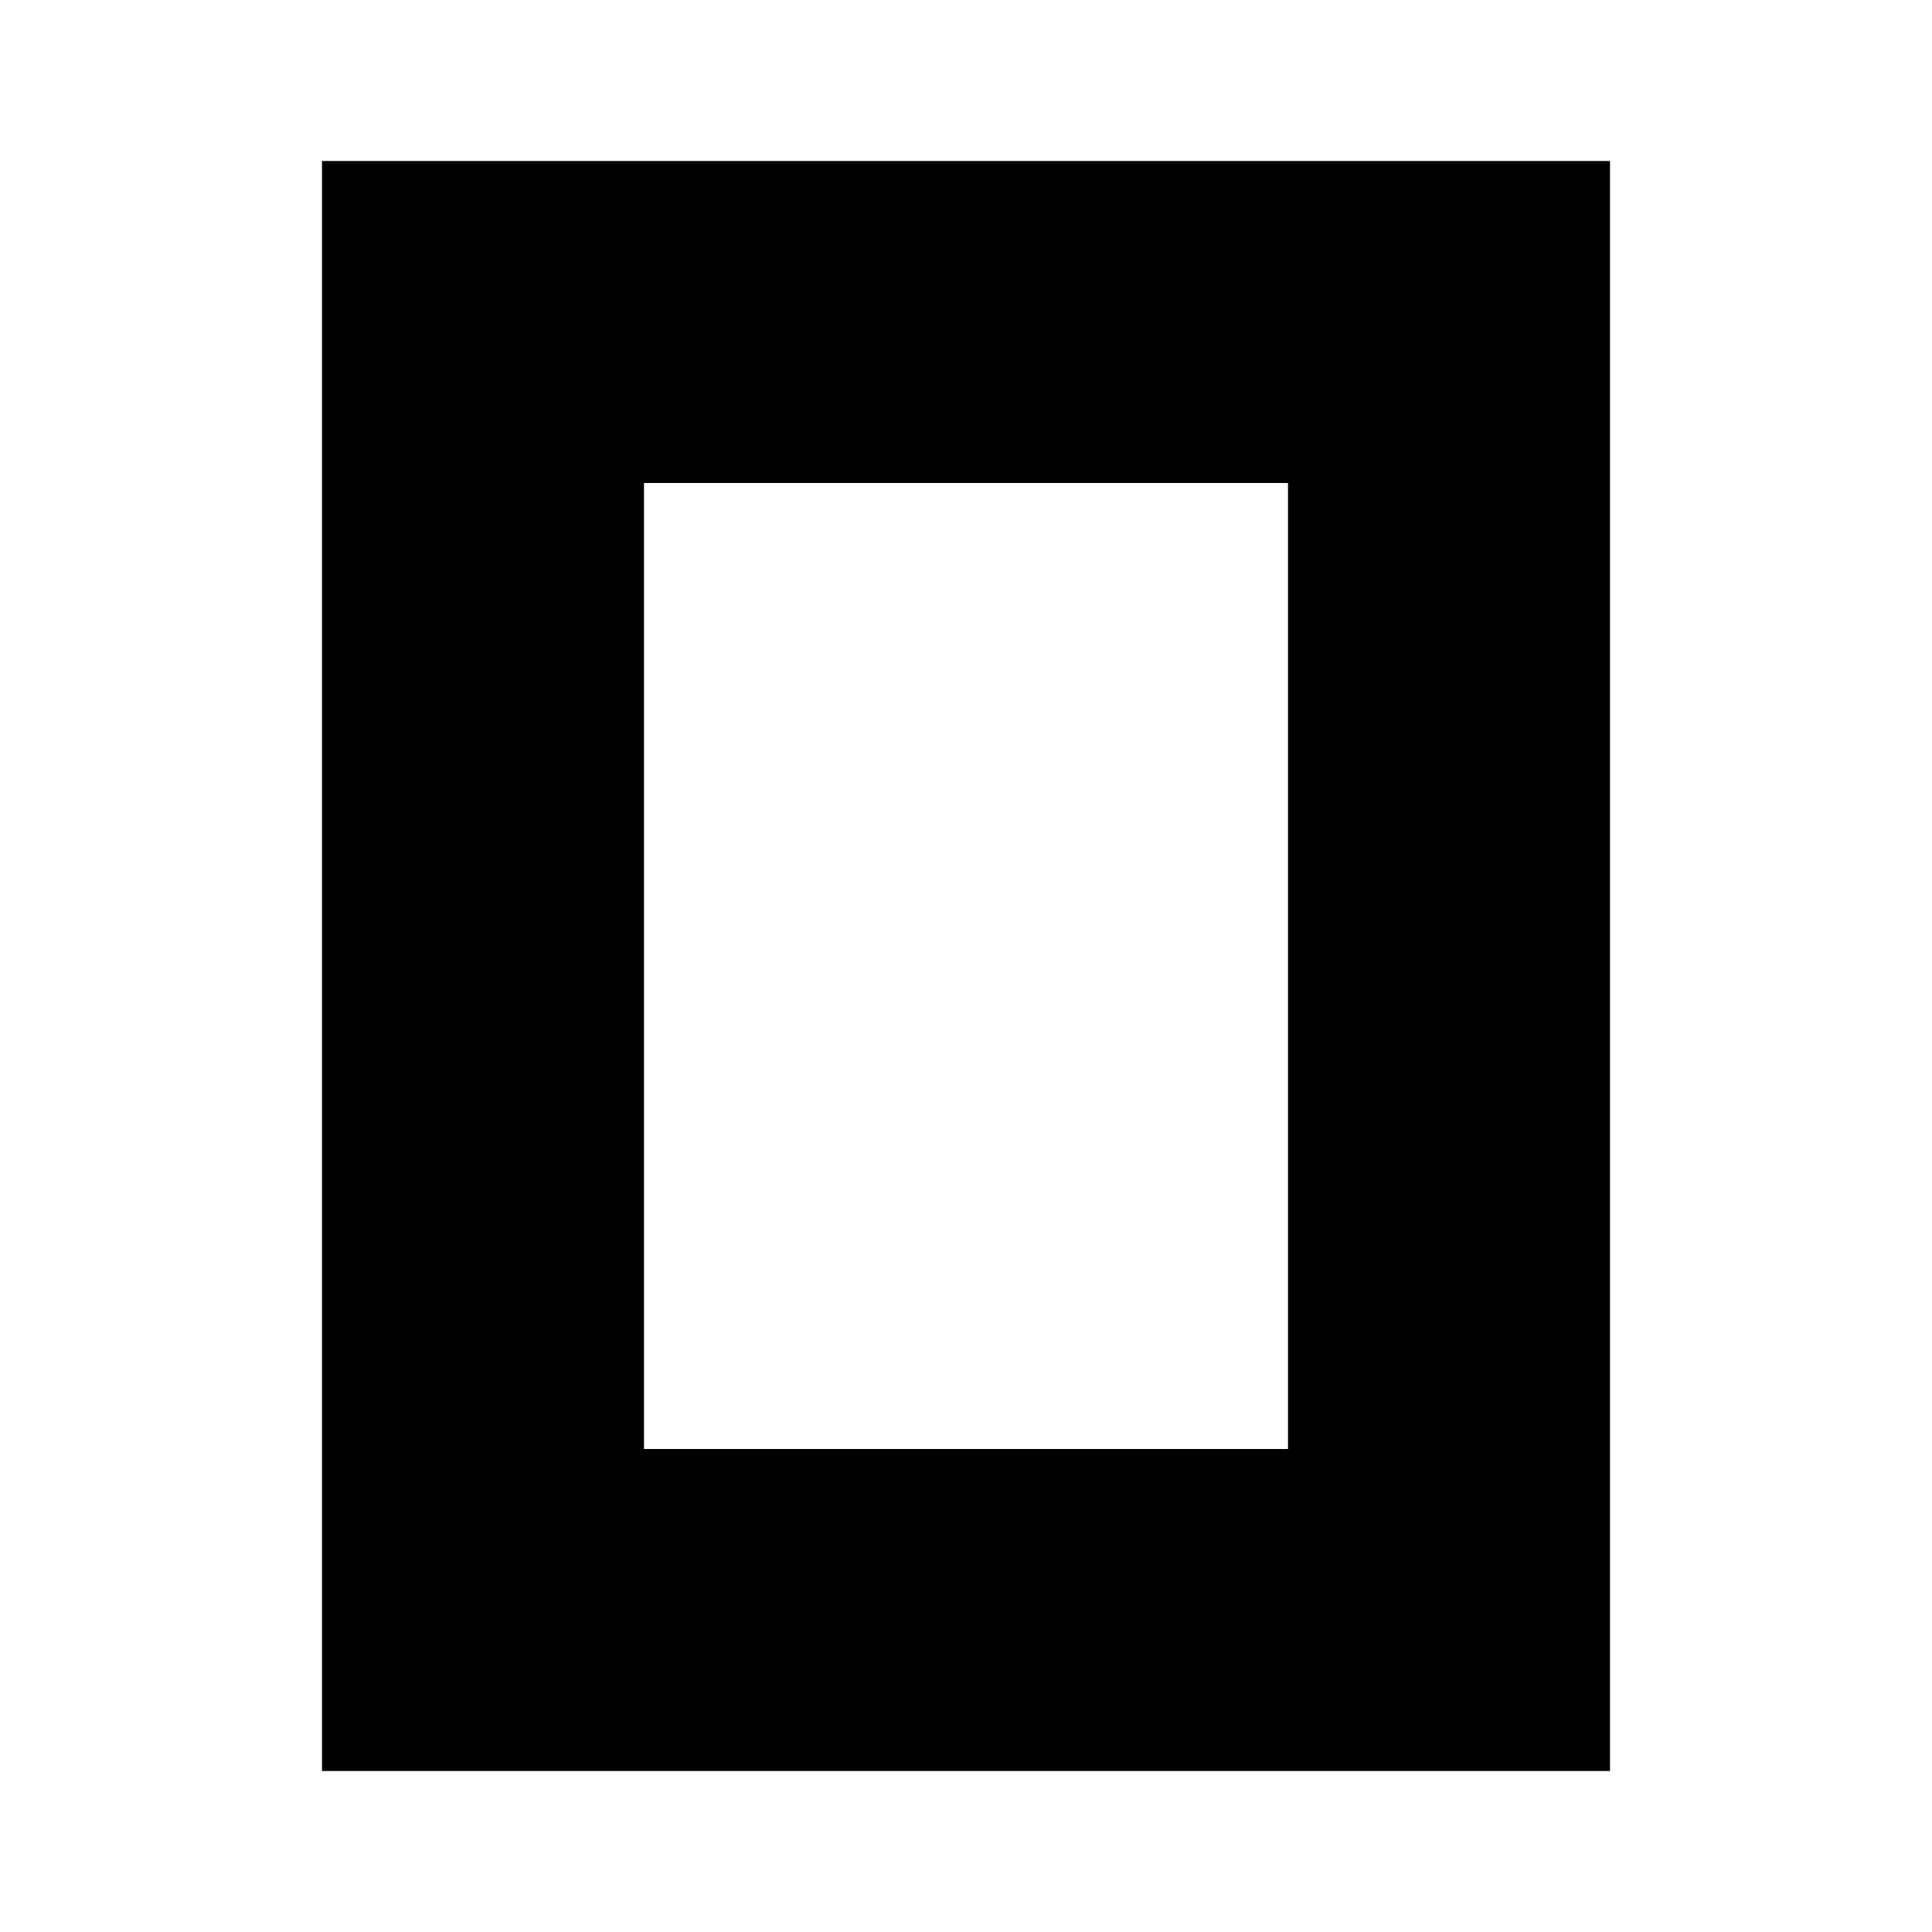
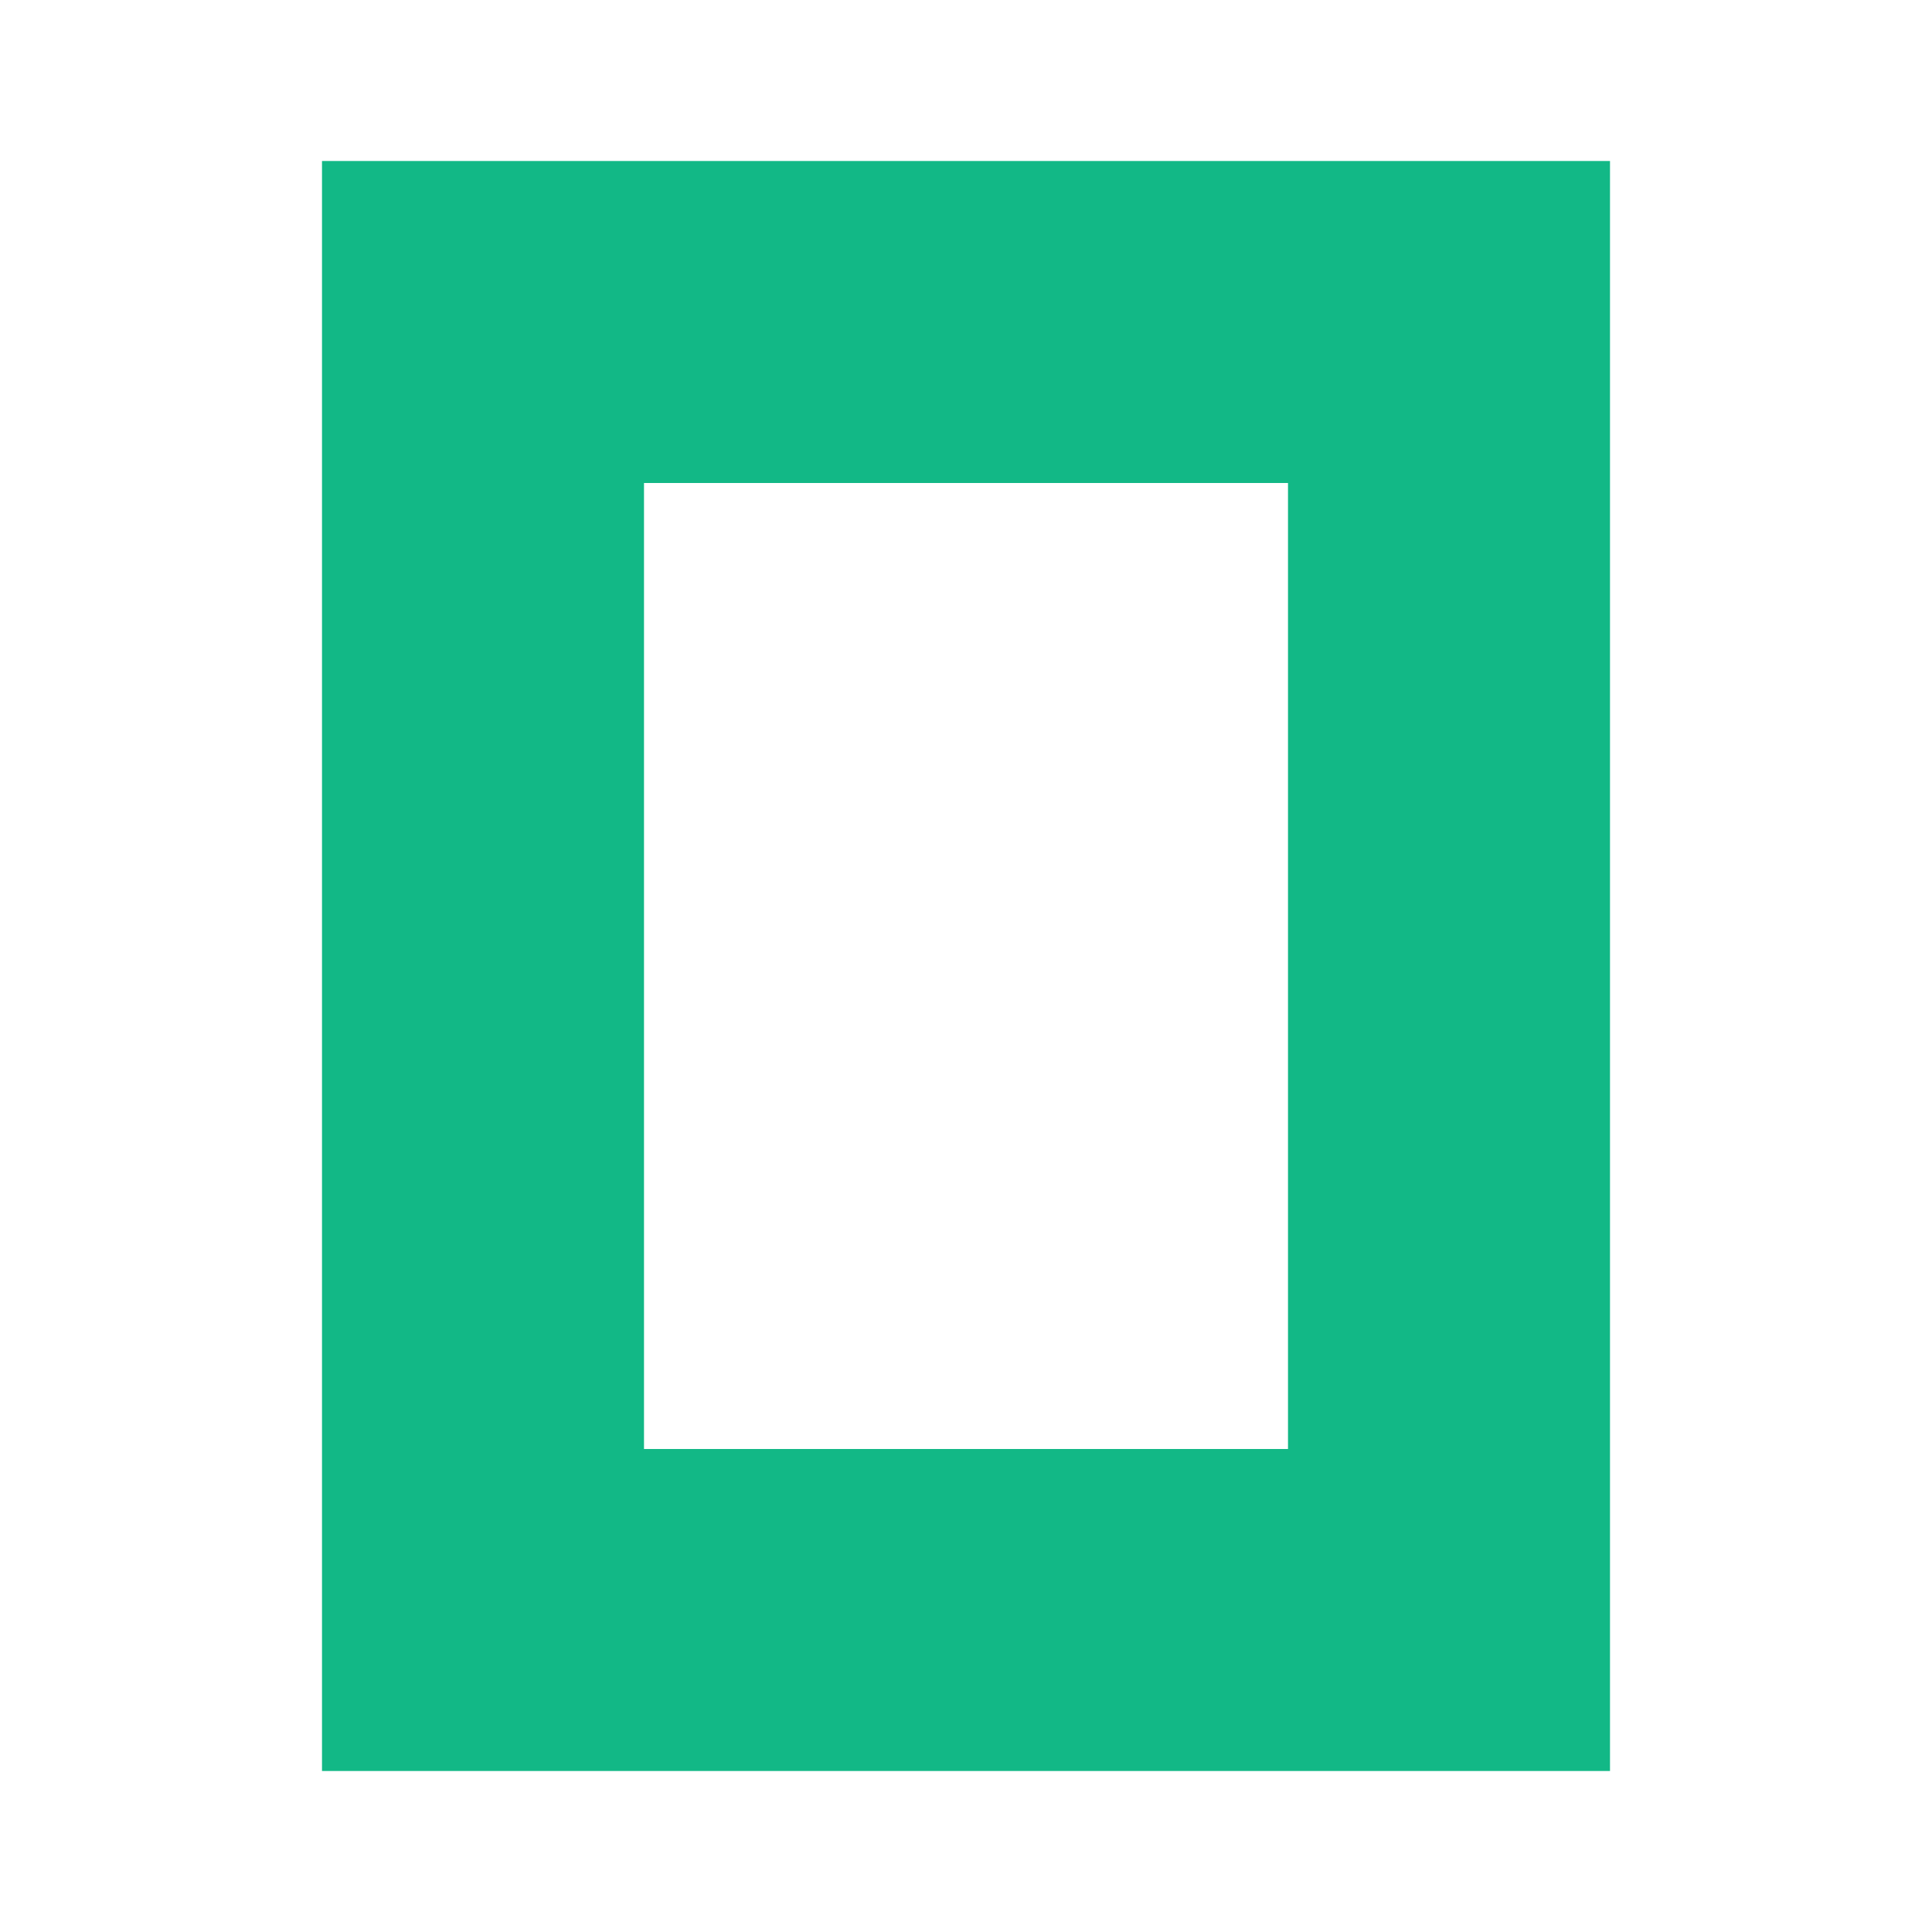
- <svg xmlns="http://www.w3.org/2000/svg" fill="currentColor" fill-rule="evenodd" height="1em" style="flex:none;line-height:1" viewBox="0 0 24 24" width="1em">
+ <svg xmlns="http://www.w3.org/2000/svg" fill="#12B886" fill-rule="evenodd" height="1em" style="flex:none;line-height:1" viewBox="0 0 24 24" width="1em">
  <path d="M16 6H8v12h8V6zm4 16H4V2h16v20z" />
</svg>
